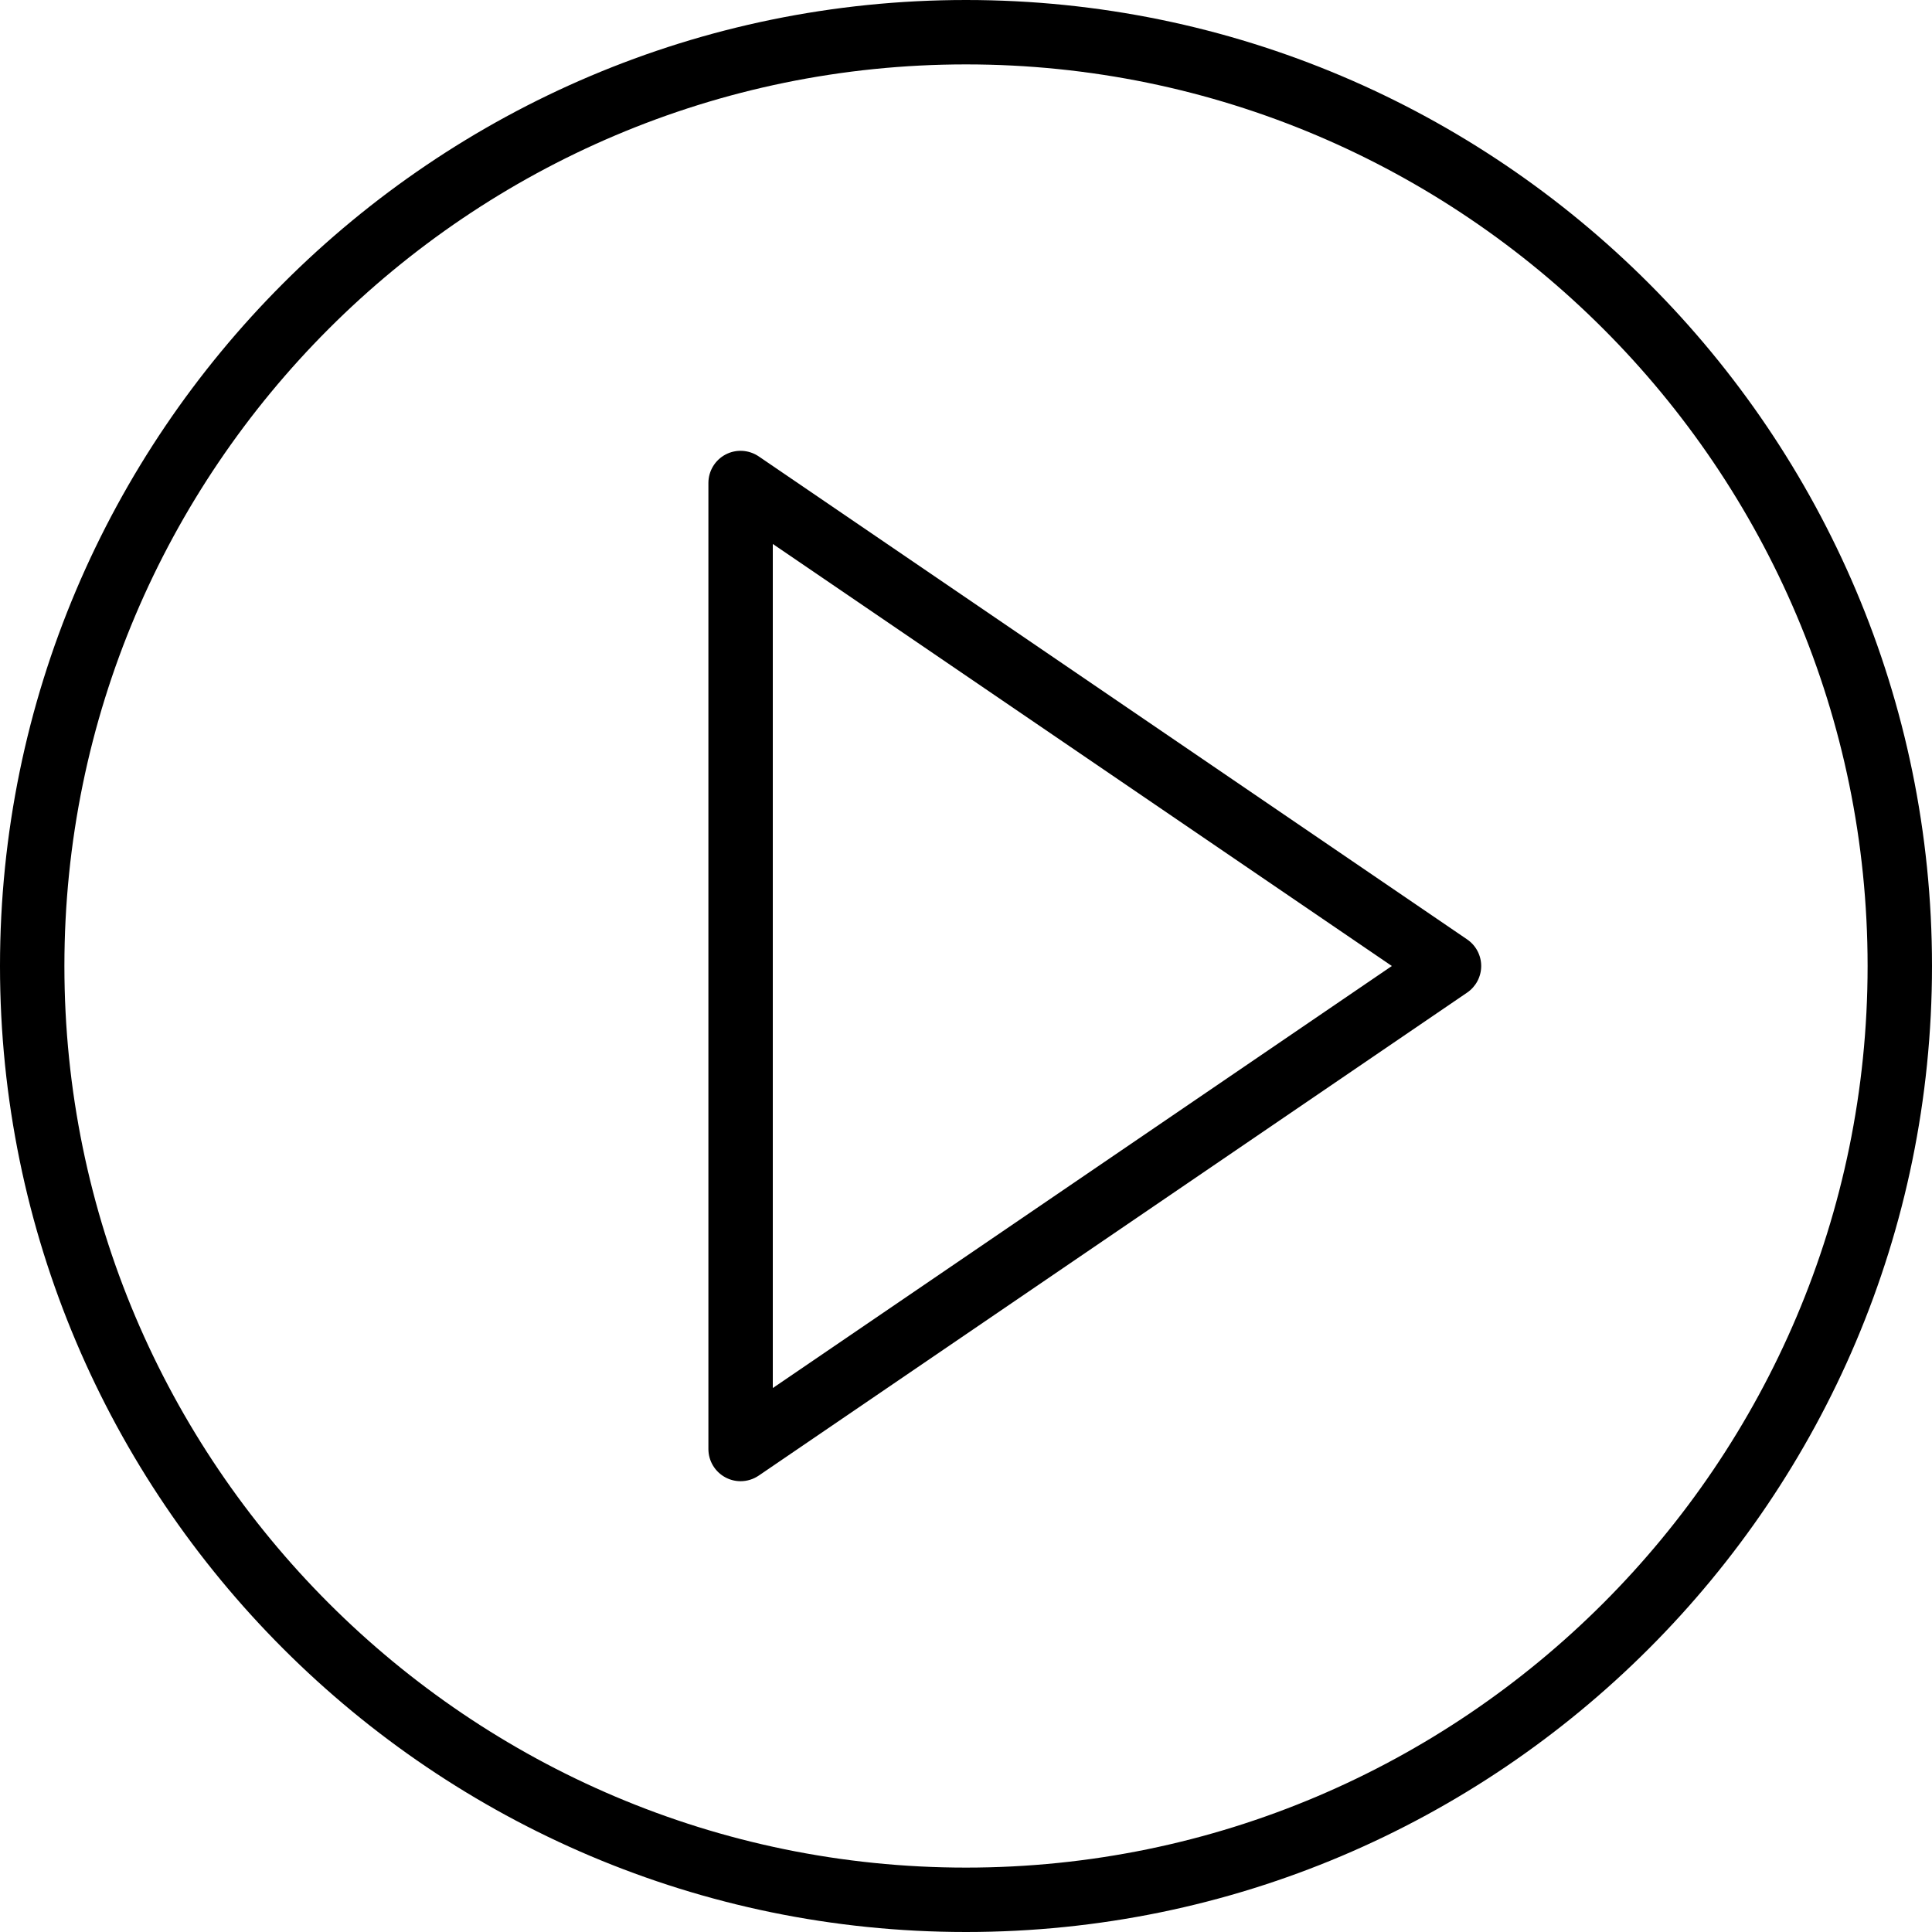
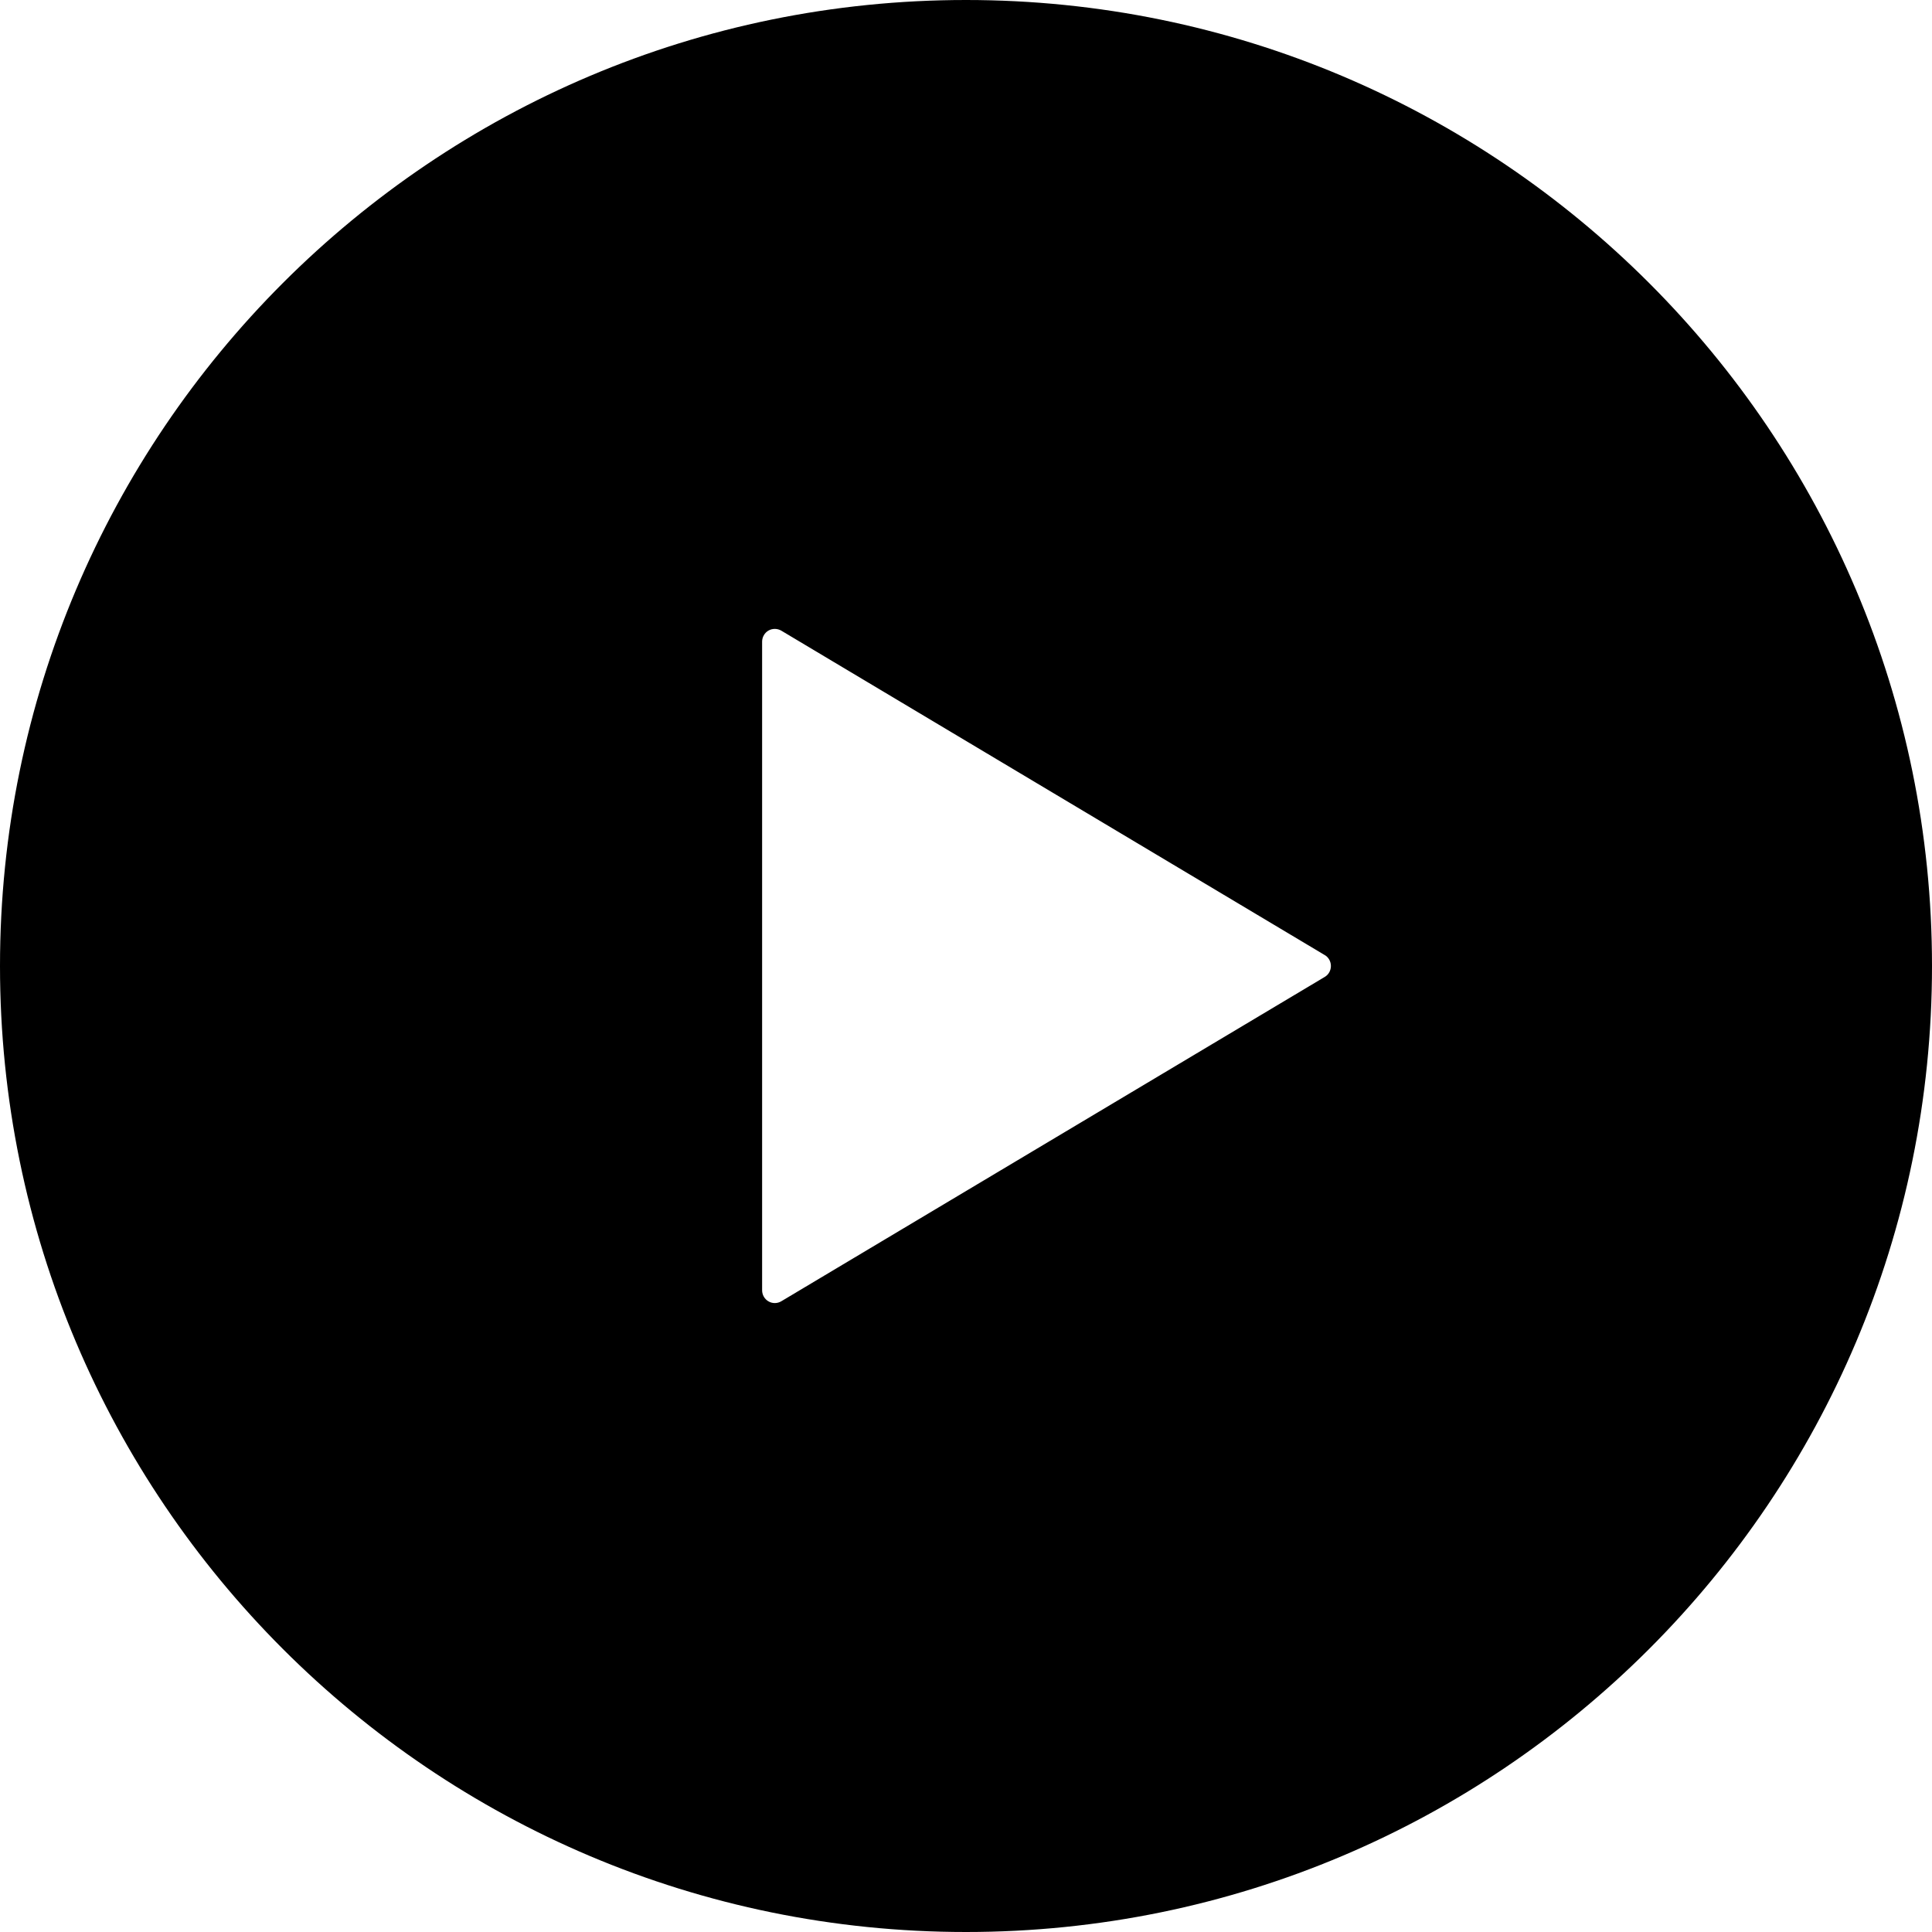
- <svg xmlns="http://www.w3.org/2000/svg" fill="#000000" height="800px" width="800px" version="1.1" id="Capa_1" viewBox="0 0 60 60" xml:space="preserve">
+ <svg xmlns="http://www.w3.org/2000/svg" height="800px" width="800px" version="1.1" id="_x32_" viewBox="0 0 512 512" xml:space="preserve">
+   <style type="text/css">
+ 	.st0{fill:#000000;}
+ </style>
  <g>
-     <path d="M45.563,29.174l-22-15c-0.307-0.208-0.703-0.231-1.031-0.058C22.205,14.289,22,14.629,22,15v30   c0,0.371,0.205,0.711,0.533,0.884C22.679,45.962,22.84,46,23,46c0.197,0,0.394-0.059,0.563-0.174l22-15   C45.836,30.64,46,30.331,46,30S45.836,29.36,45.563,29.174z M24,43.107V16.893L43.225,30L24,43.107z" />
-     <path d="M30,0C13.458,0,0,13.458,0,30s13.458,30,30,30s30-13.458,30-30S46.542,0,30,0z M30,58C14.561,58,2,45.439,2,30   S14.561,2,30,2s28,12.561,28,28S45.439,58,30,58z" />
+     <path class="st0" d="M256,0C114.625,0,0,114.625,0,256c0,141.374,114.625,256,256,256c141.374,0,256-114.626,256-256   C512,114.625,397.374,0,256,0z M351.062,258.898l-144,85.945c-1.031,0.626-2.344,0.657-3.406,0.031   c-1.031-0.594-1.687-1.702-1.687-2.937v-85.946v-85.946c0-1.218,0.656-2.343,1.687-2.938c1.062-0.609,2.375-0.578,3.406,0.031   l144,85.962c1.031,0.586,1.641,1.718,1.641,2.89C352.703,257.187,352.094,258.297,351.062,258.898z" />
  </g>
</svg>
